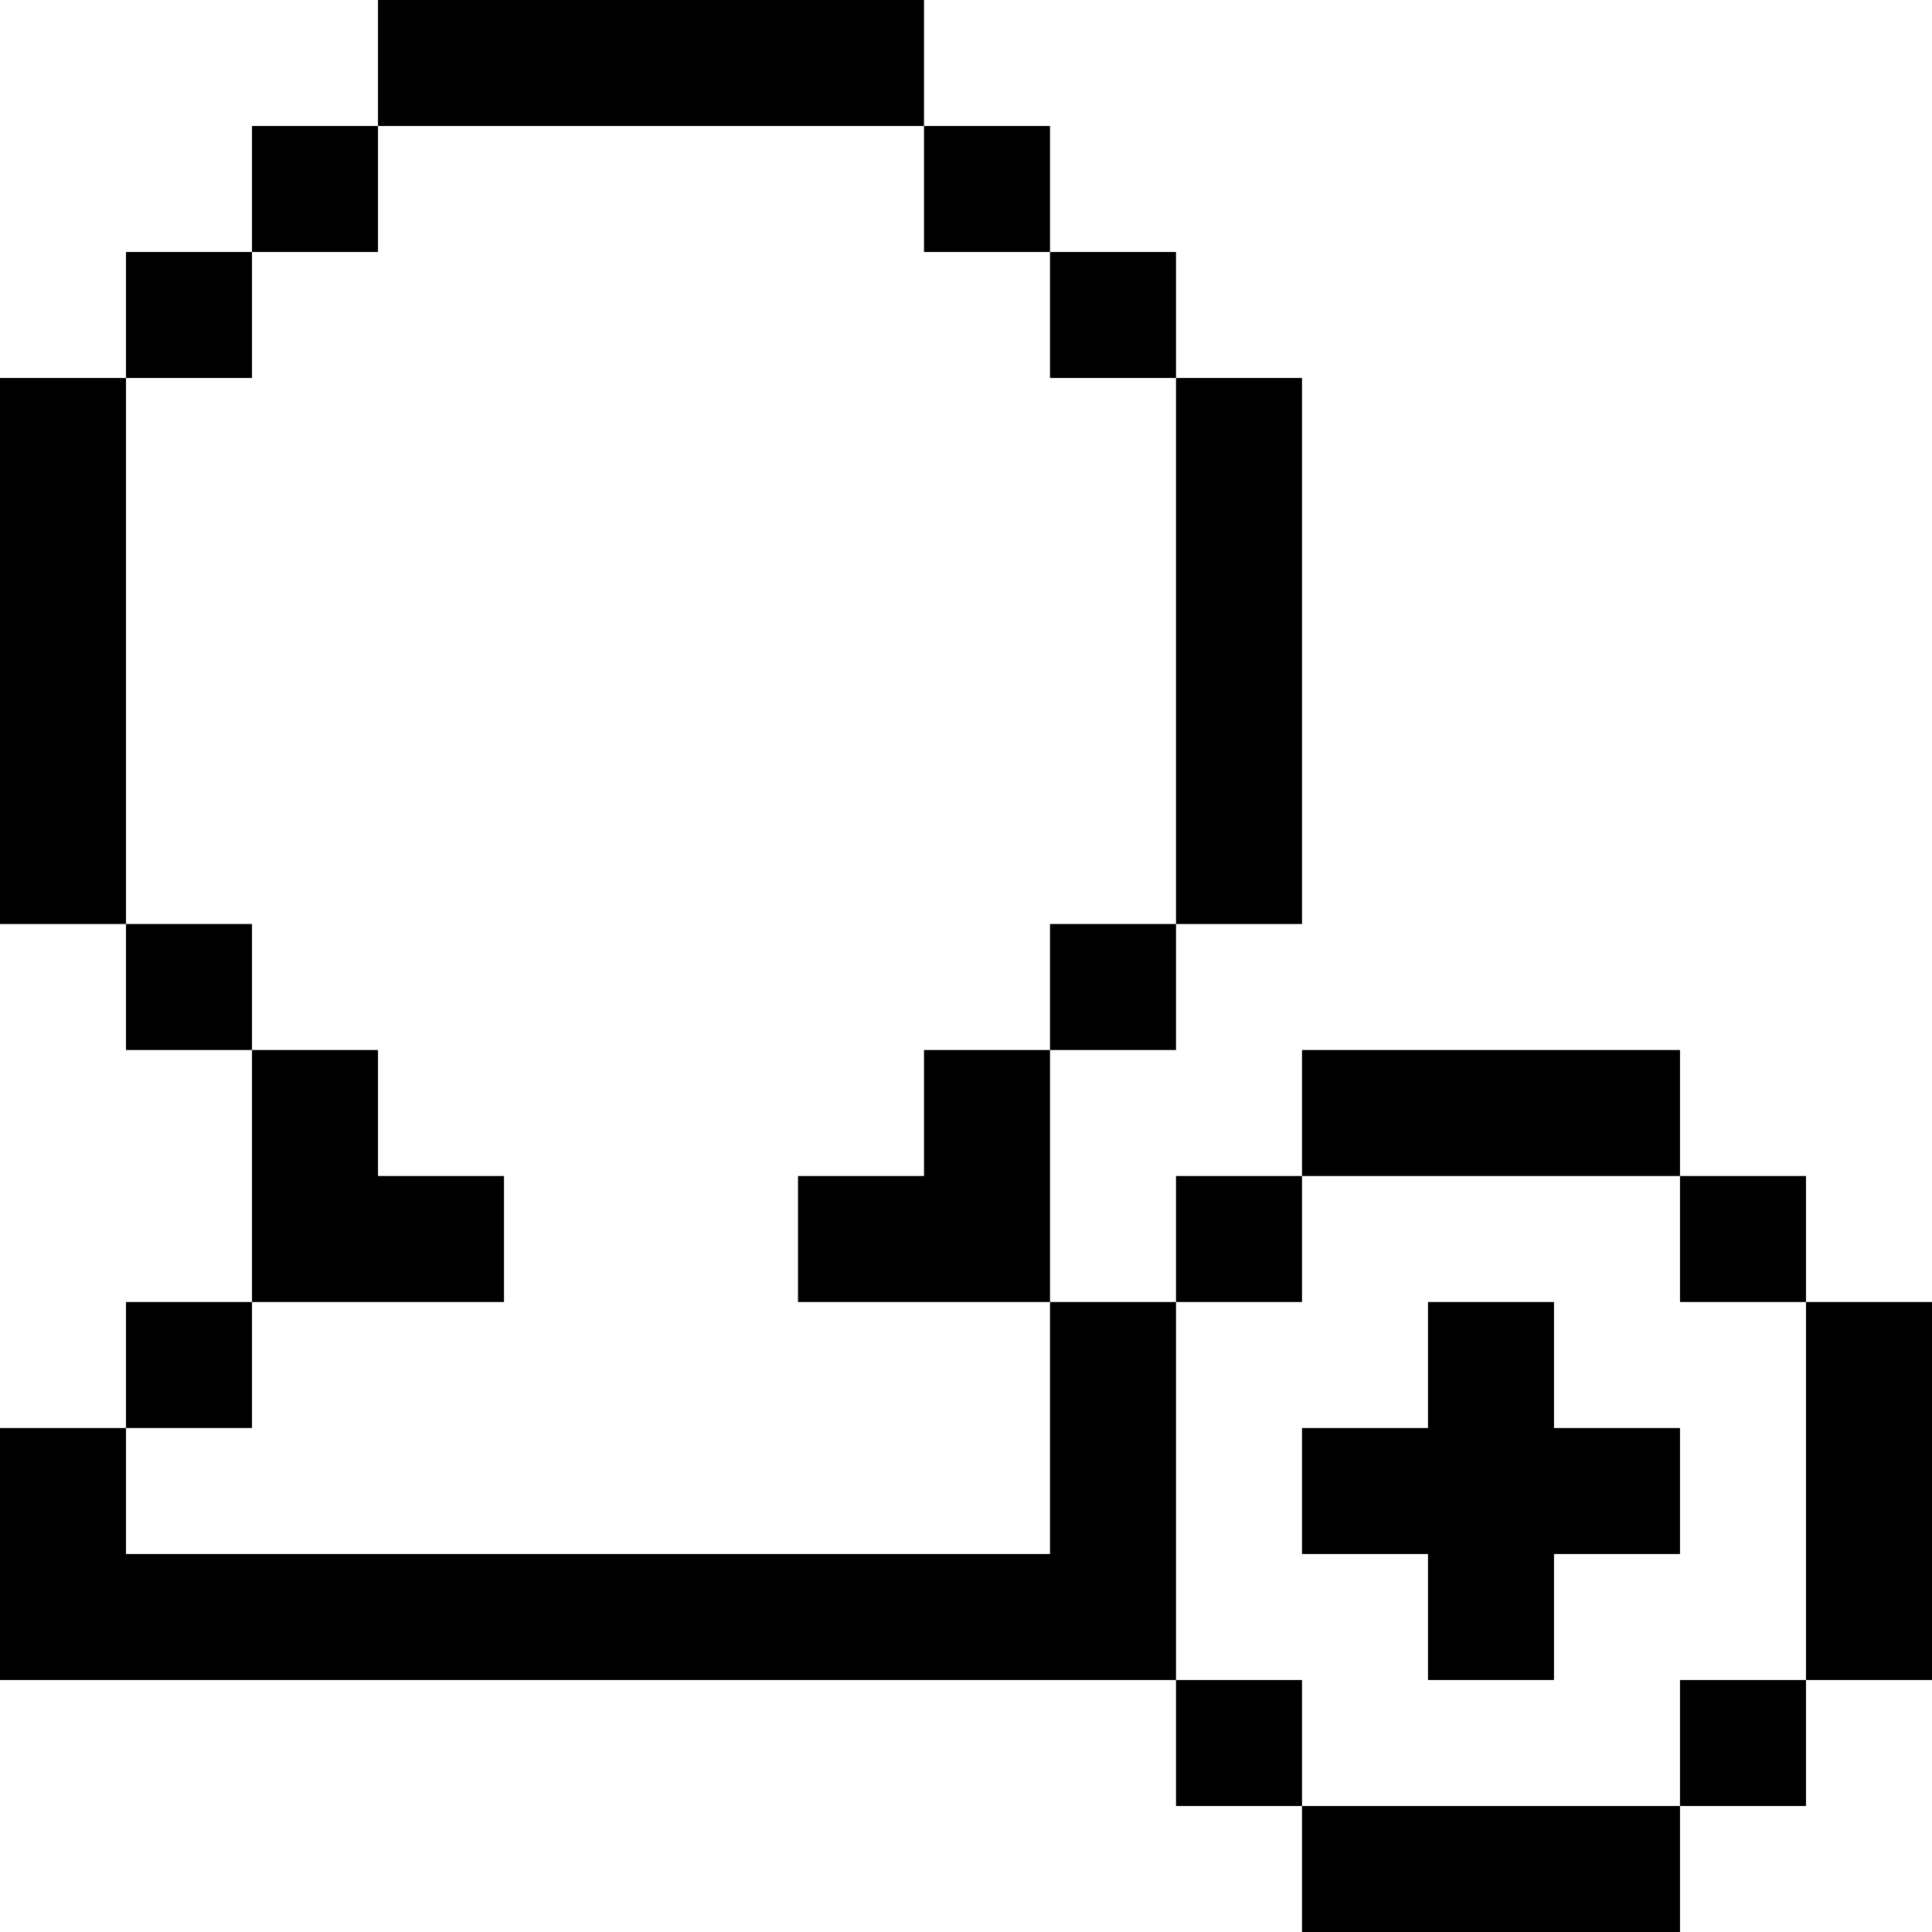
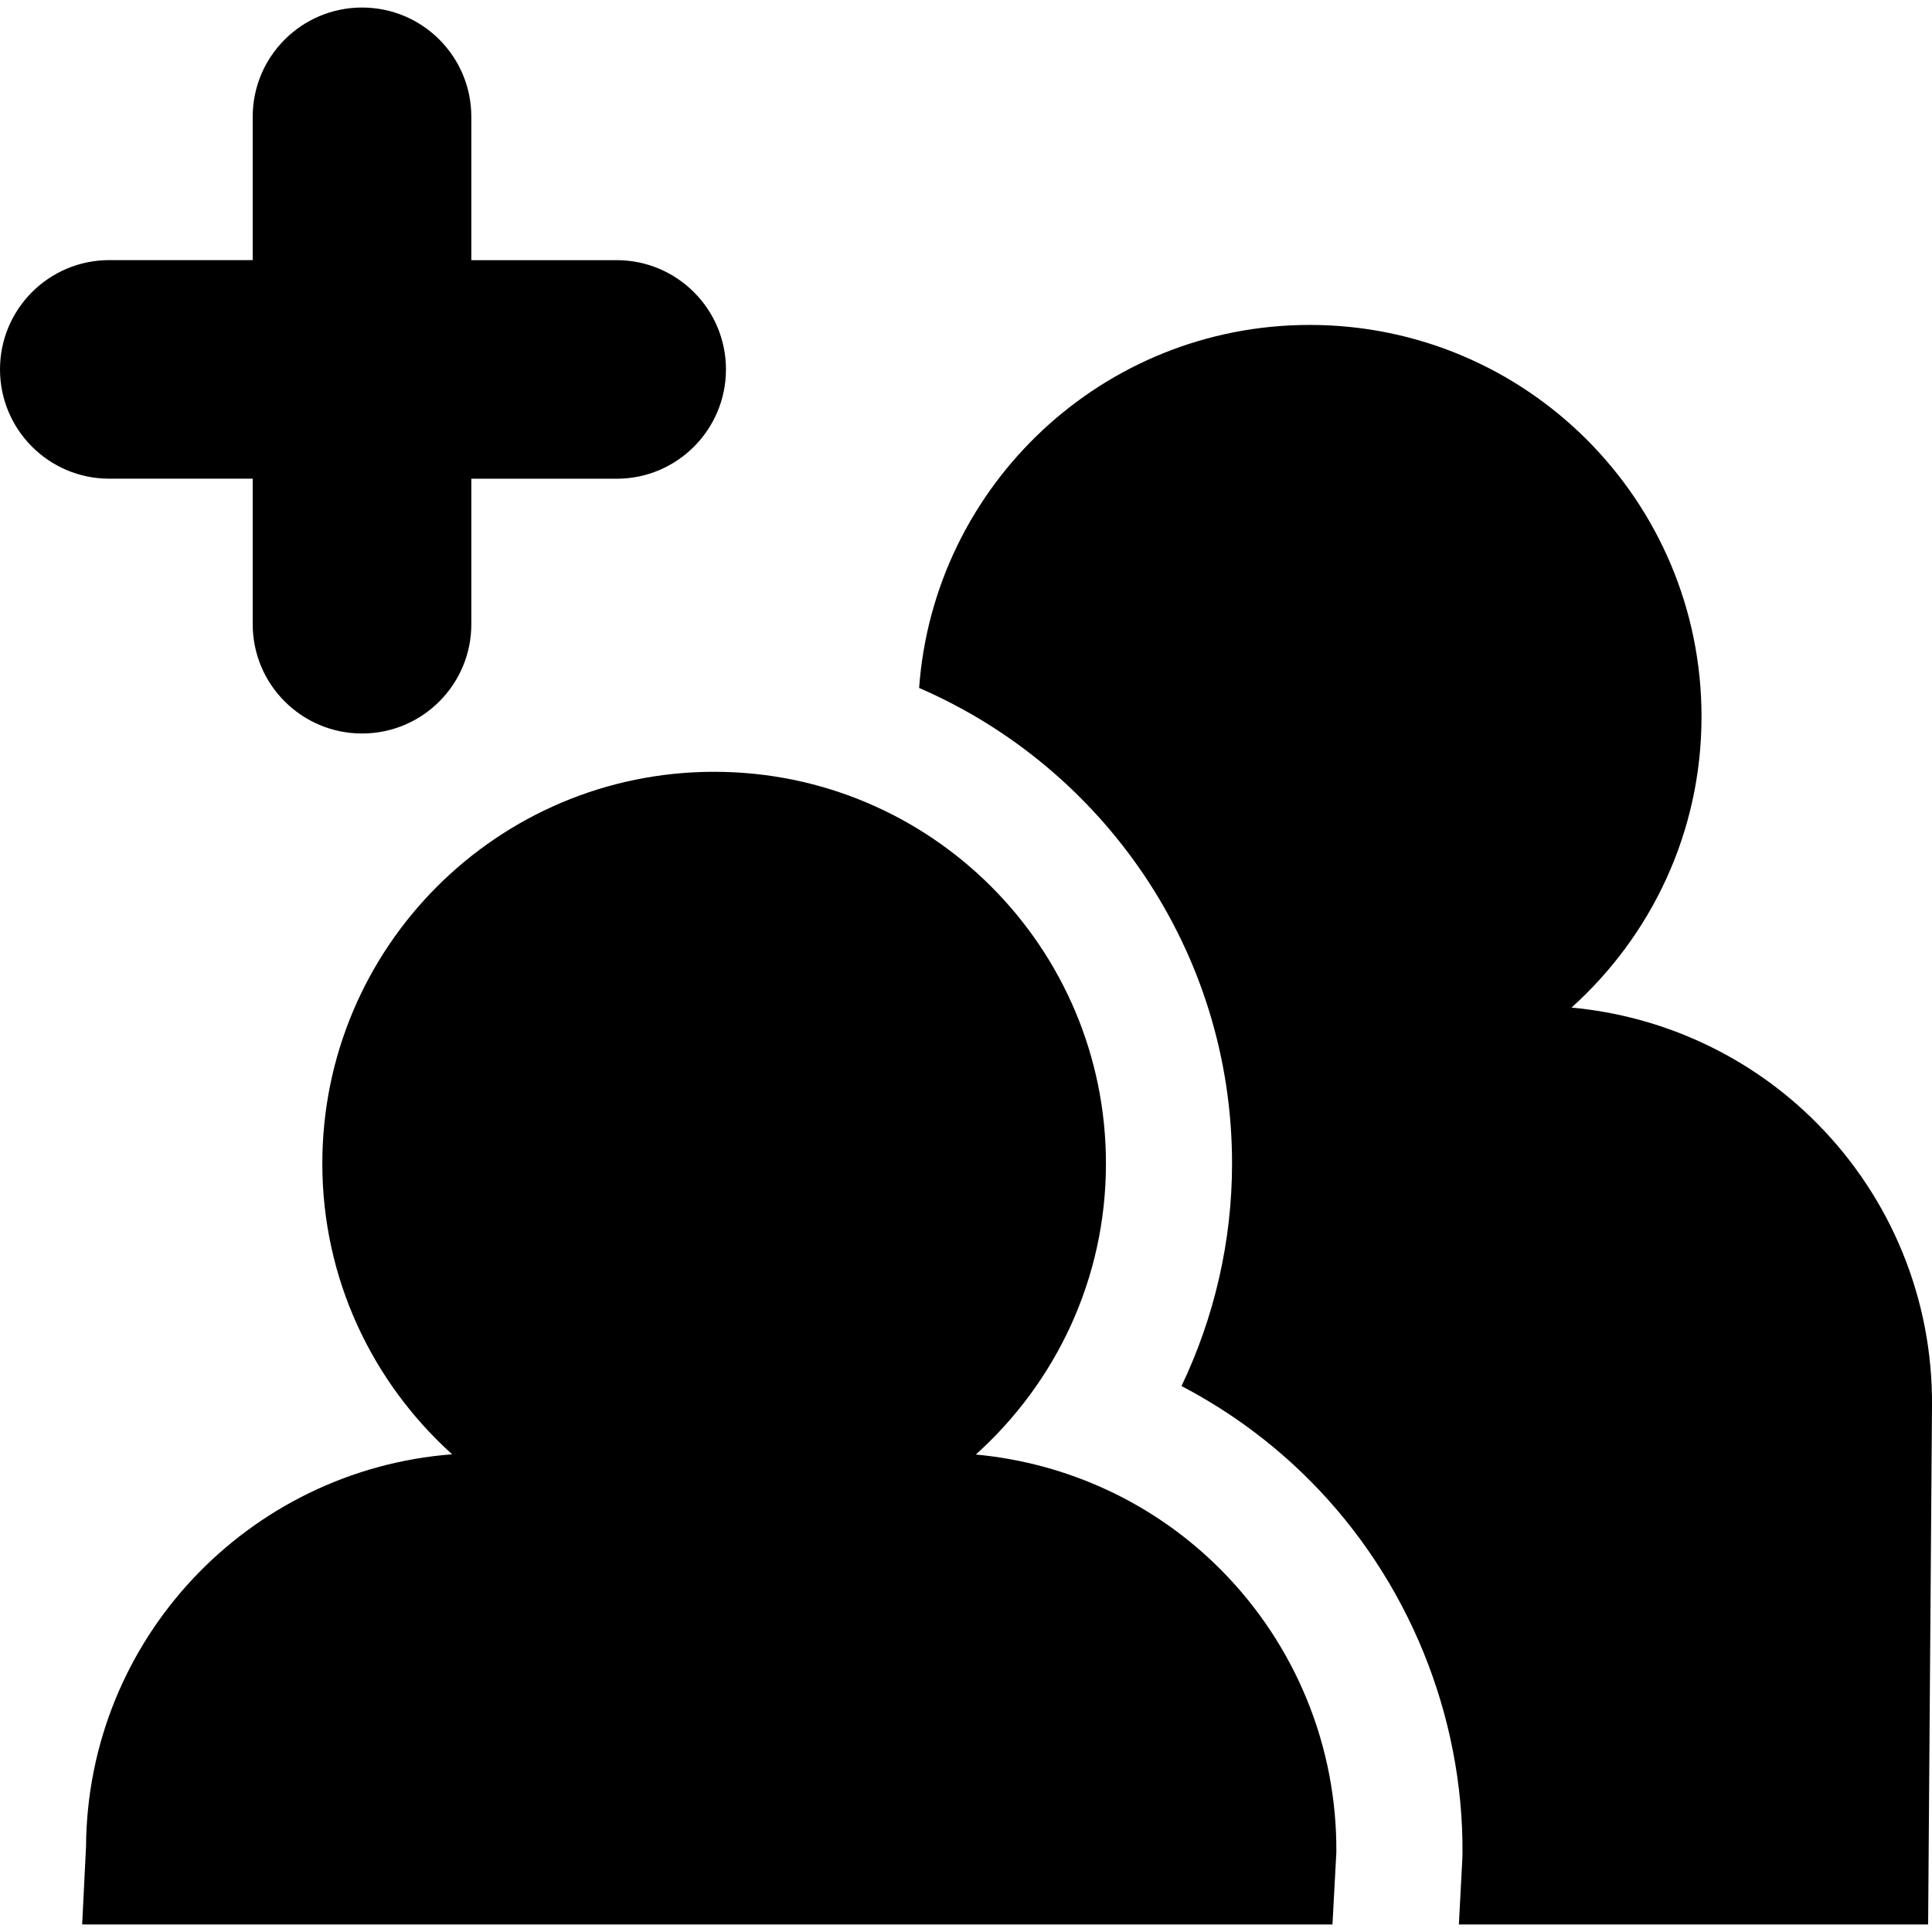
- <svg xmlns="http://www.w3.org/2000/svg" fill="#000000" version="1.1" id="Layer_1" viewBox="0 0 512 512" xml:space="preserve">
+ <svg xmlns="http://www.w3.org/2000/svg" fill="#000000" version="1.1" id="Capa_1" width="800px" height="800px" viewBox="0 0 45.902 45.902" xml:space="preserve">
  <g>
    <g>
-       <rect y="100.174" width="33.391" height="144.696" />
-     </g>
-   </g>
-   <g>
-     <g>
-       <rect x="311.652" y="100.174" width="33.391" height="144.696" />
-     </g>
-   </g>
-   <g>
-     <g>
-       <rect x="100.174" width="144.696" height="33.391" />
-     </g>
-   </g>
-   <g>
-     <g>
-       <rect x="33.391" y="66.783" width="33.391" height="33.391" />
-     </g>
-   </g>
-   <g>
-     <g>
-       <rect x="66.783" y="33.391" width="33.391" height="33.391" />
-     </g>
-   </g>
-   <g>
-     <g>
-       <rect x="244.87" y="33.391" width="33.391" height="33.391" />
-     </g>
-   </g>
-   <g>
-     <g>
-       <rect x="278.261" y="66.783" width="33.391" height="33.391" />
-     </g>
-   </g>
-   <g>
-     <g>
-       <rect x="33.391" y="244.87" width="33.391" height="33.391" />
-     </g>
-   </g>
-   <g>
-     <g>
-       <rect x="278.261" y="244.87" width="33.391" height="33.391" />
-     </g>
-   </g>
-   <g>
-     <g>
-       <polygon points="244.87,278.261 244.87,311.652 211.478,311.652 211.478,345.043 278.261,345.043 278.261,278.261   " />
-     </g>
-   </g>
-   <g>
-     <g>
-       <rect x="33.391" y="345.043" width="33.391" height="33.391" />
-     </g>
-   </g>
-   <g>
-     <g>
-       <polygon points="100.174,311.652 100.174,278.261 66.783,278.261 66.783,345.043 133.565,345.043 133.565,311.652   " />
-     </g>
-   </g>
-   <g>
-     <g>
-       <polygon points="411.826,378.435 411.826,345.043 378.435,345.043 378.435,378.435 345.043,378.435 345.043,411.826    378.435,411.826 378.435,445.217 411.826,445.217 411.826,411.826 445.217,411.826 445.217,378.435   " />
-     </g>
-   </g>
-   <g>
-     <g>
-       <rect x="478.609" y="345.043" width="33.391" height="100.174" />
-     </g>
-   </g>
-   <g>
-     <g>
-       <rect x="345.043" y="478.609" width="100.174" height="33.391" />
-     </g>
-   </g>
-   <g>
-     <g>
-       <rect x="345.043" y="278.261" width="100.174" height="33.391" />
-     </g>
-   </g>
-   <g>
-     <g>
-       <polygon points="278.261,345.043 278.261,411.826 33.391,411.826 33.391,378.435 0,378.435 0,445.217 311.652,445.217    311.652,345.043   " />
-     </g>
-   </g>
-   <g>
-     <g>
-       <rect x="311.652" y="311.652" width="33.391" height="33.391" />
-     </g>
-   </g>
-   <g>
-     <g>
-       <rect x="445.217" y="311.652" width="33.391" height="33.391" />
-     </g>
-   </g>
-   <g>
-     <g>
-       <rect x="445.217" y="445.217" width="33.391" height="33.391" />
-     </g>
-   </g>
-   <g>
-     <g>
-       <rect x="311.652" y="445.217" width="33.391" height="33.391" />
+       <path d="M43.162,26.681c-1.564-1.578-3.631-2.539-5.825-2.742c1.894-1.704,3.089-4.164,3.089-6.912    c0-5.141-4.166-9.307-9.308-9.307c-4.911,0-8.932,3.804-9.281,8.625c4.369,1.89,7.435,6.244,7.435,11.299    c0,1.846-0.42,3.65-1.201,5.287c1.125,0.588,2.162,1.348,3.066,2.26c2.318,2.334,3.635,5.561,3.61,8.851l-0.002,0.067    l-0.002,0.057l-0.082,1.557h11.149l0.092-12.33C45.921,30.878,44.936,28.466,43.162,26.681z" />
+       <path d="M23.184,34.558c1.893-1.703,3.092-4.164,3.092-6.912c0-5.142-4.168-9.309-9.309-9.309c-5.142,0-9.309,4.167-9.309,9.309    c0,2.743,1.194,5.202,3.084,6.906c-4.84,0.375-8.663,4.383-8.698,9.318l-0.092,1.853h14.153h15.553l0.092-1.714    c0.018-2.514-0.968-4.926-2.741-6.711C27.443,35.719,25.377,34.761,23.184,34.558z" />
+       <path d="M6.004,11.374v3.458c0,1.432,1.164,2.595,2.597,2.595c1.435,0,2.597-1.163,2.597-2.595v-3.458h3.454    c1.433,0,2.596-1.164,2.596-2.597c0-1.432-1.163-2.596-2.596-2.596h-3.454V2.774c0-1.433-1.162-2.595-2.597-2.595    c-1.433,0-2.597,1.162-2.597,2.595V6.18H2.596C1.161,6.18,0,7.344,0,8.776c0,1.433,1.161,2.597,2.596,2.597H6.004z" />
    </g>
  </g>
</svg>
